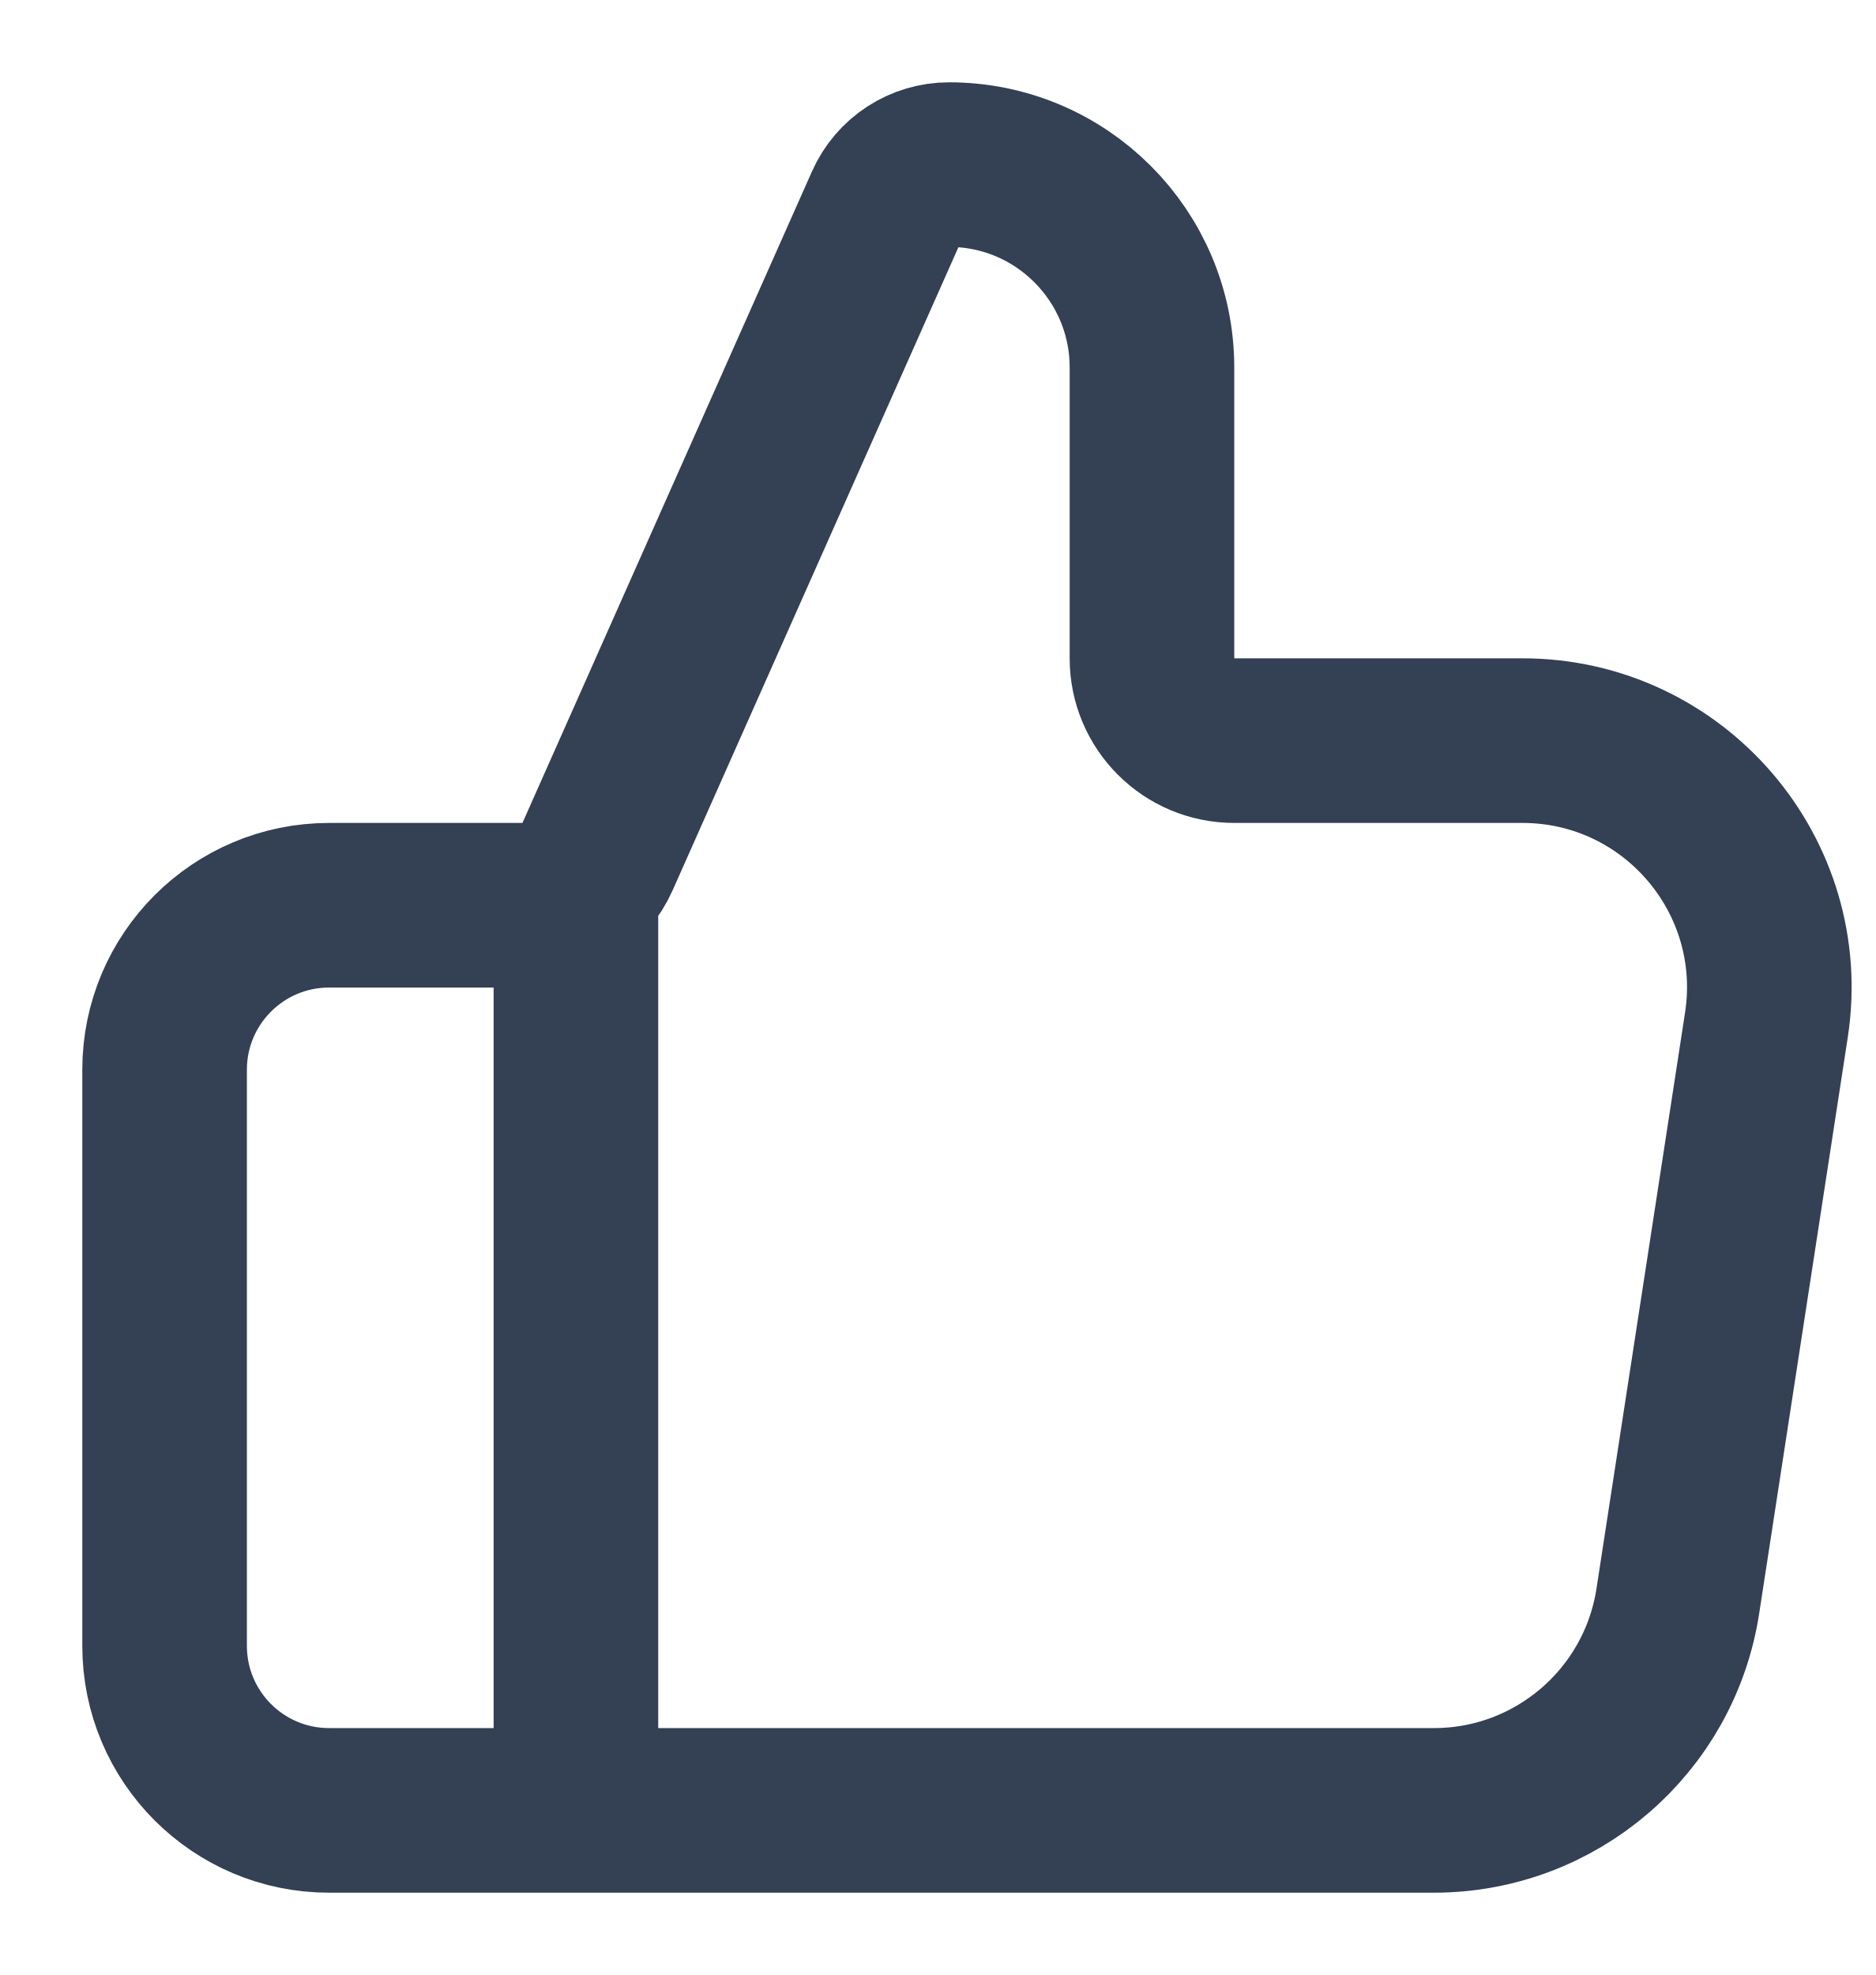
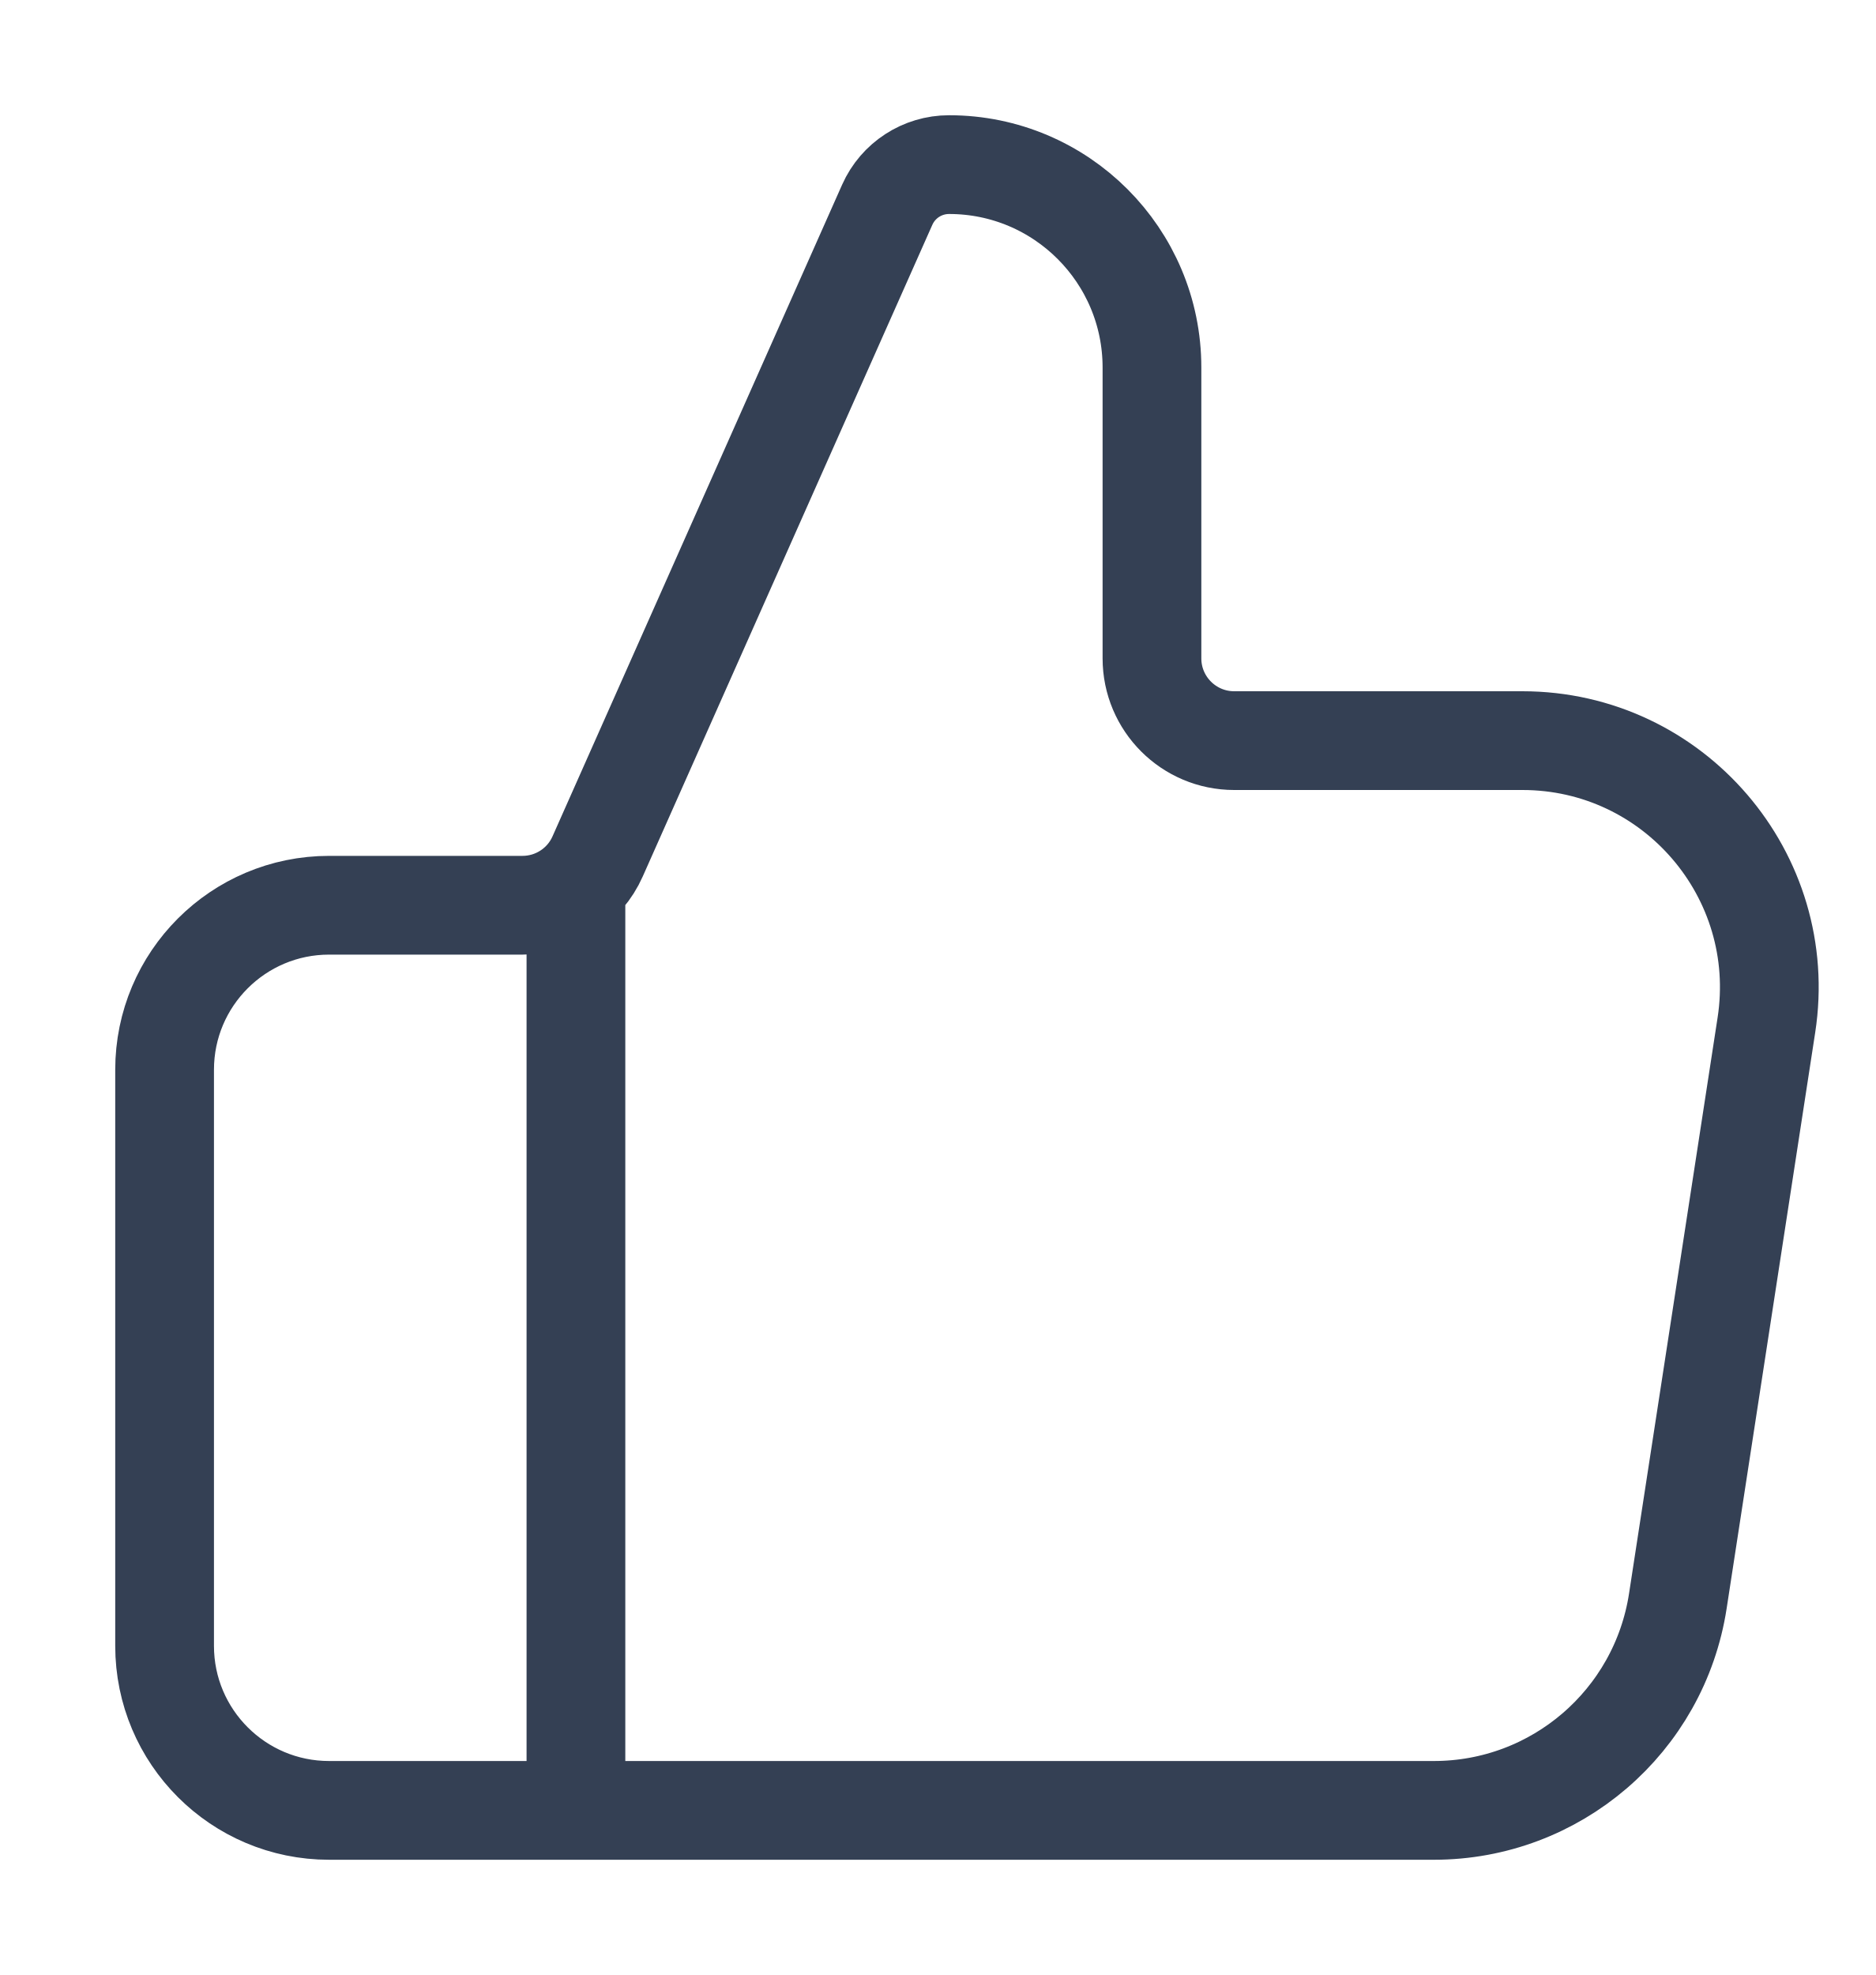
<svg xmlns="http://www.w3.org/2000/svg" width="19" height="20" viewBox="0 0 19 20" fill="none">
-   <path d="M5.833 18.333V9.167M1.667 10.833V16.667C1.667 17.587 2.413 18.333 3.333 18.333H14.522C15.756 18.333 16.805 17.433 16.993 16.213L17.89 10.38C18.123 8.866 16.951 7.5 15.419 7.5H12.5C12.04 7.5 11.667 7.127 11.667 6.667V3.722C11.667 2.587 10.747 1.667 9.612 1.667C9.341 1.667 9.096 1.826 8.986 2.073L6.053 8.672C5.92 8.973 5.621 9.167 5.292 9.167H3.333C2.413 9.167 1.667 9.913 1.667 10.833Z" stroke="#344054" stroke-width="1.667" stroke-linecap="round" stroke-linejoin="round" />
+   <path d="M5.833 18.333V9.167M1.667 10.833V16.667C1.667 17.587 2.413 18.333 3.333 18.333H14.522C15.756 18.333 16.805 17.433 16.993 16.213L17.89 10.38C18.123 8.866 16.951 7.5 15.419 7.5H12.5C12.04 7.5 11.667 7.127 11.667 6.667V3.722C11.667 2.587 10.747 1.667 9.612 1.667C9.341 1.667 9.096 1.826 8.986 2.073L6.053 8.672C5.92 8.973 5.621 9.167 5.292 9.167H3.333C2.413 9.167 1.667 9.913 1.667 10.833Z" stroke="#344054" strokeWidth="1.667" strokeLinecap="round" stroke-linejoin="round" />
</svg>
